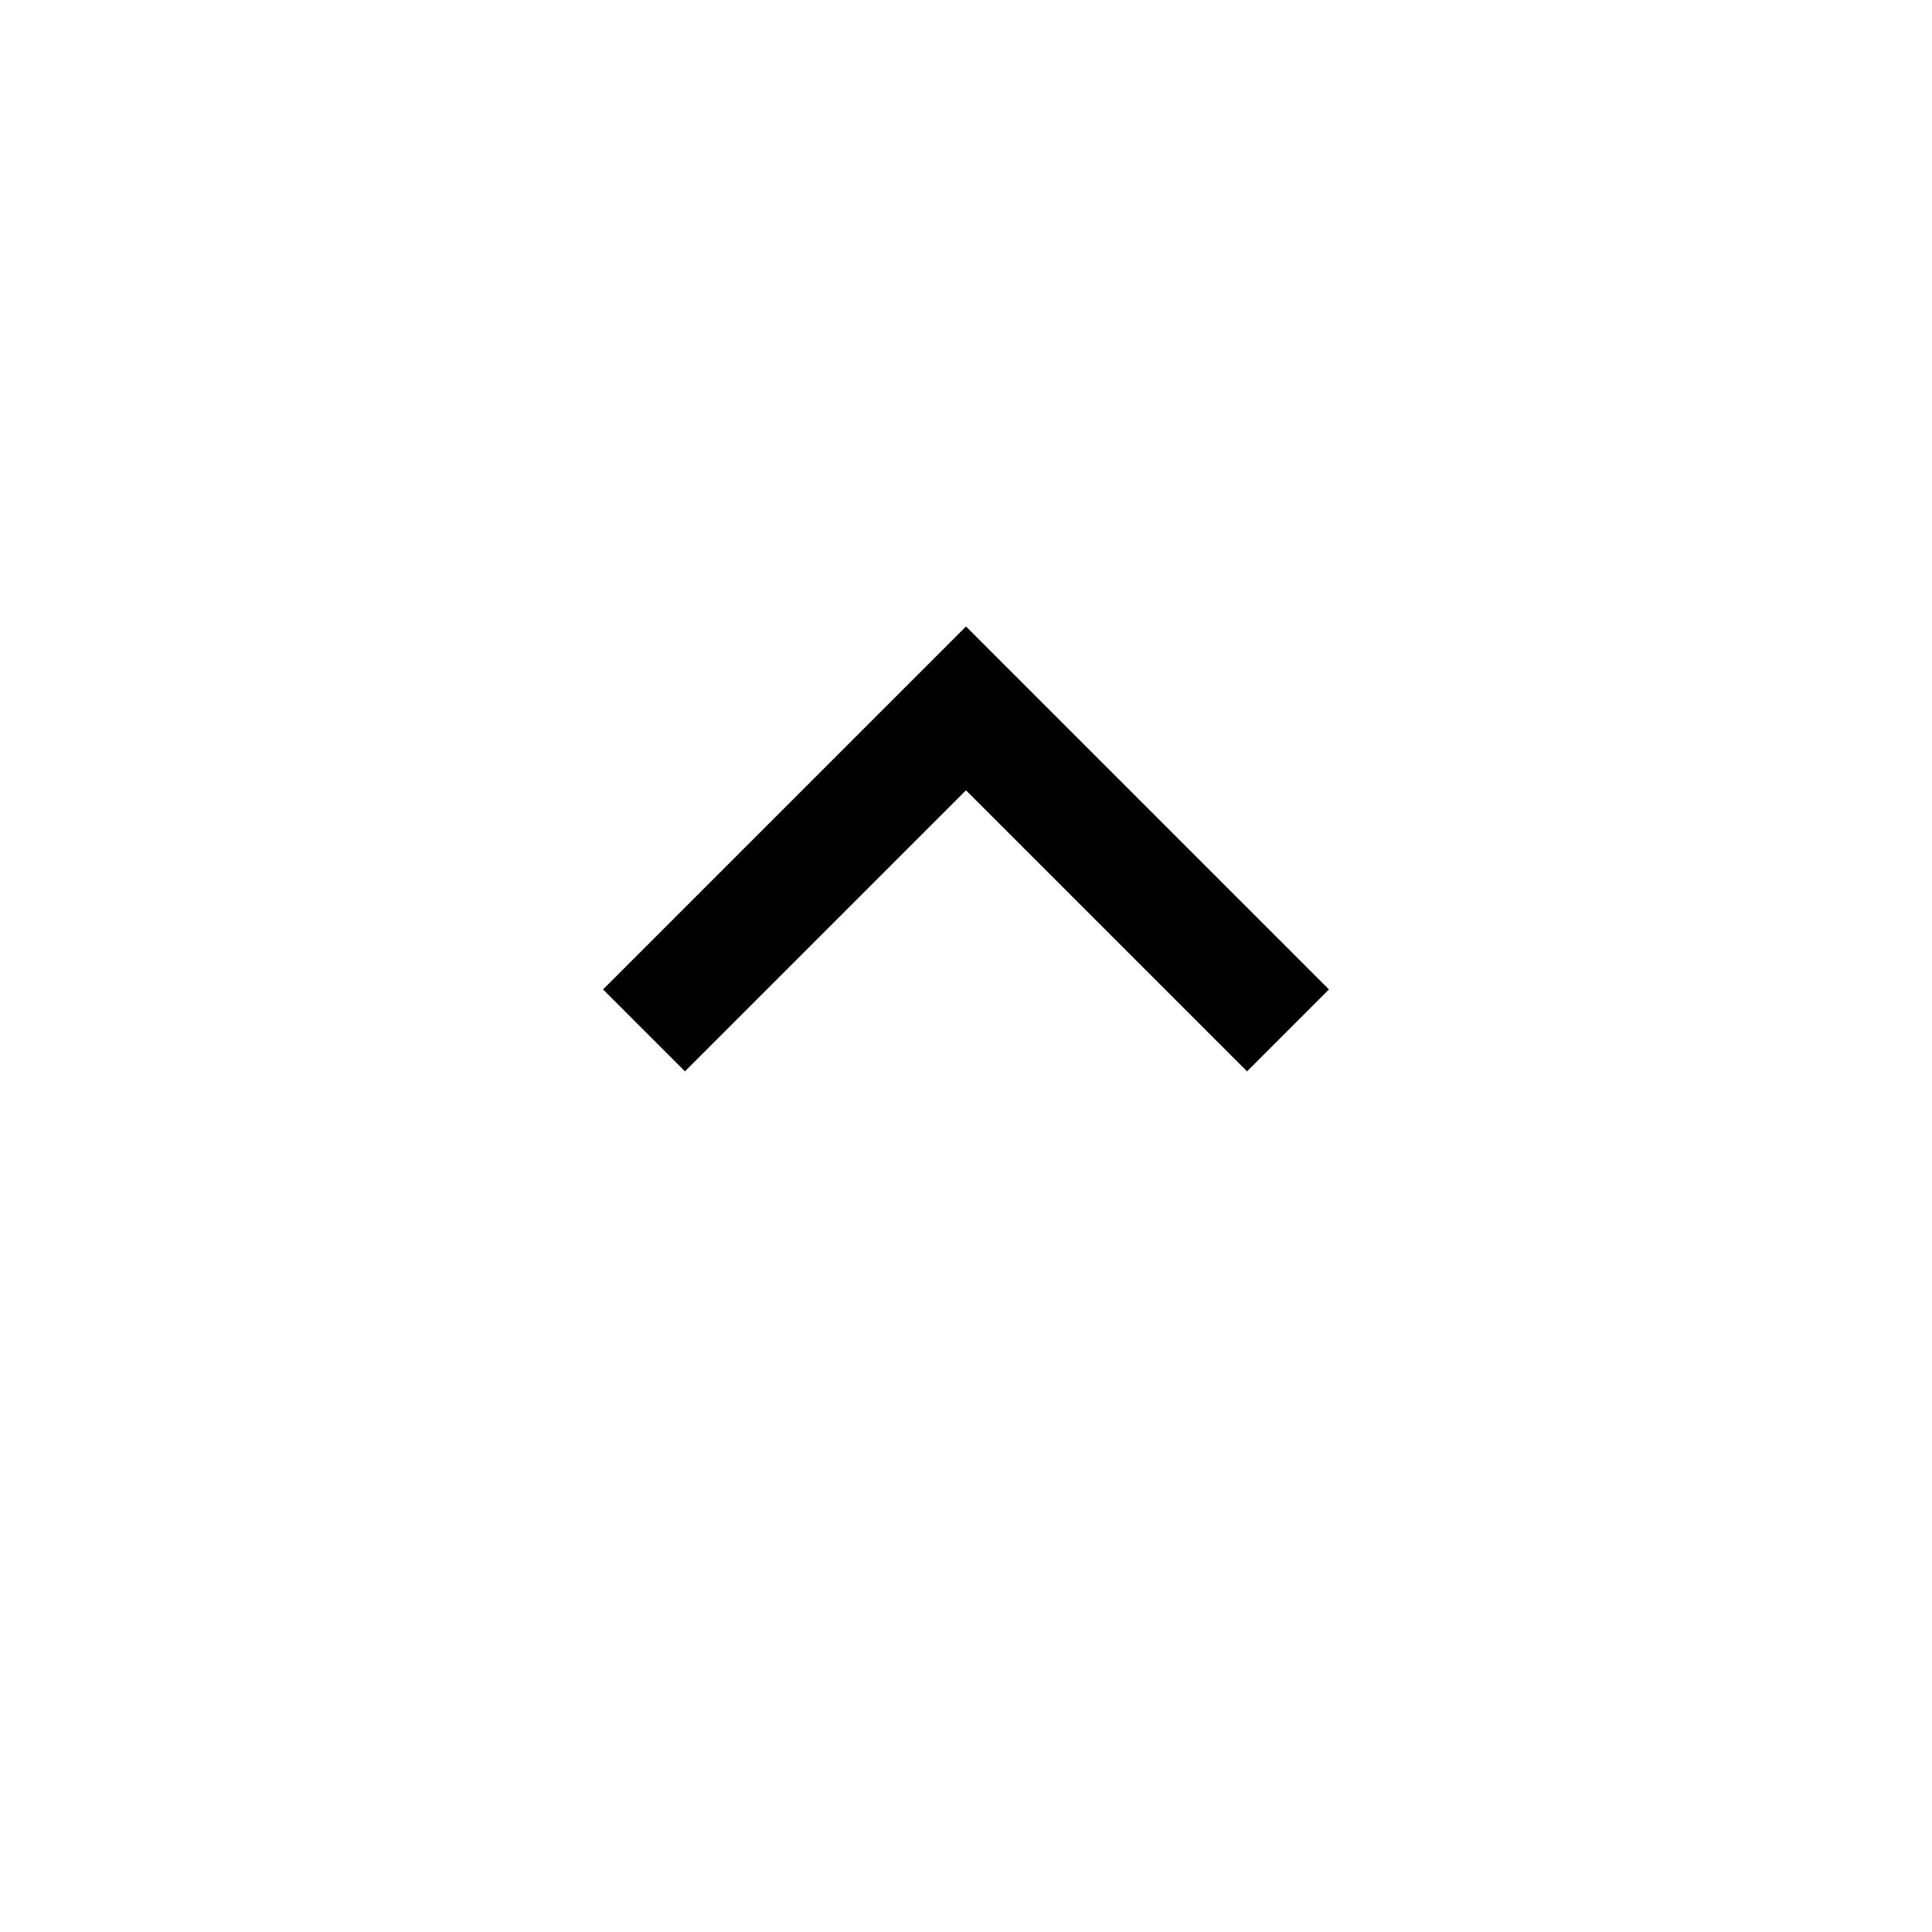
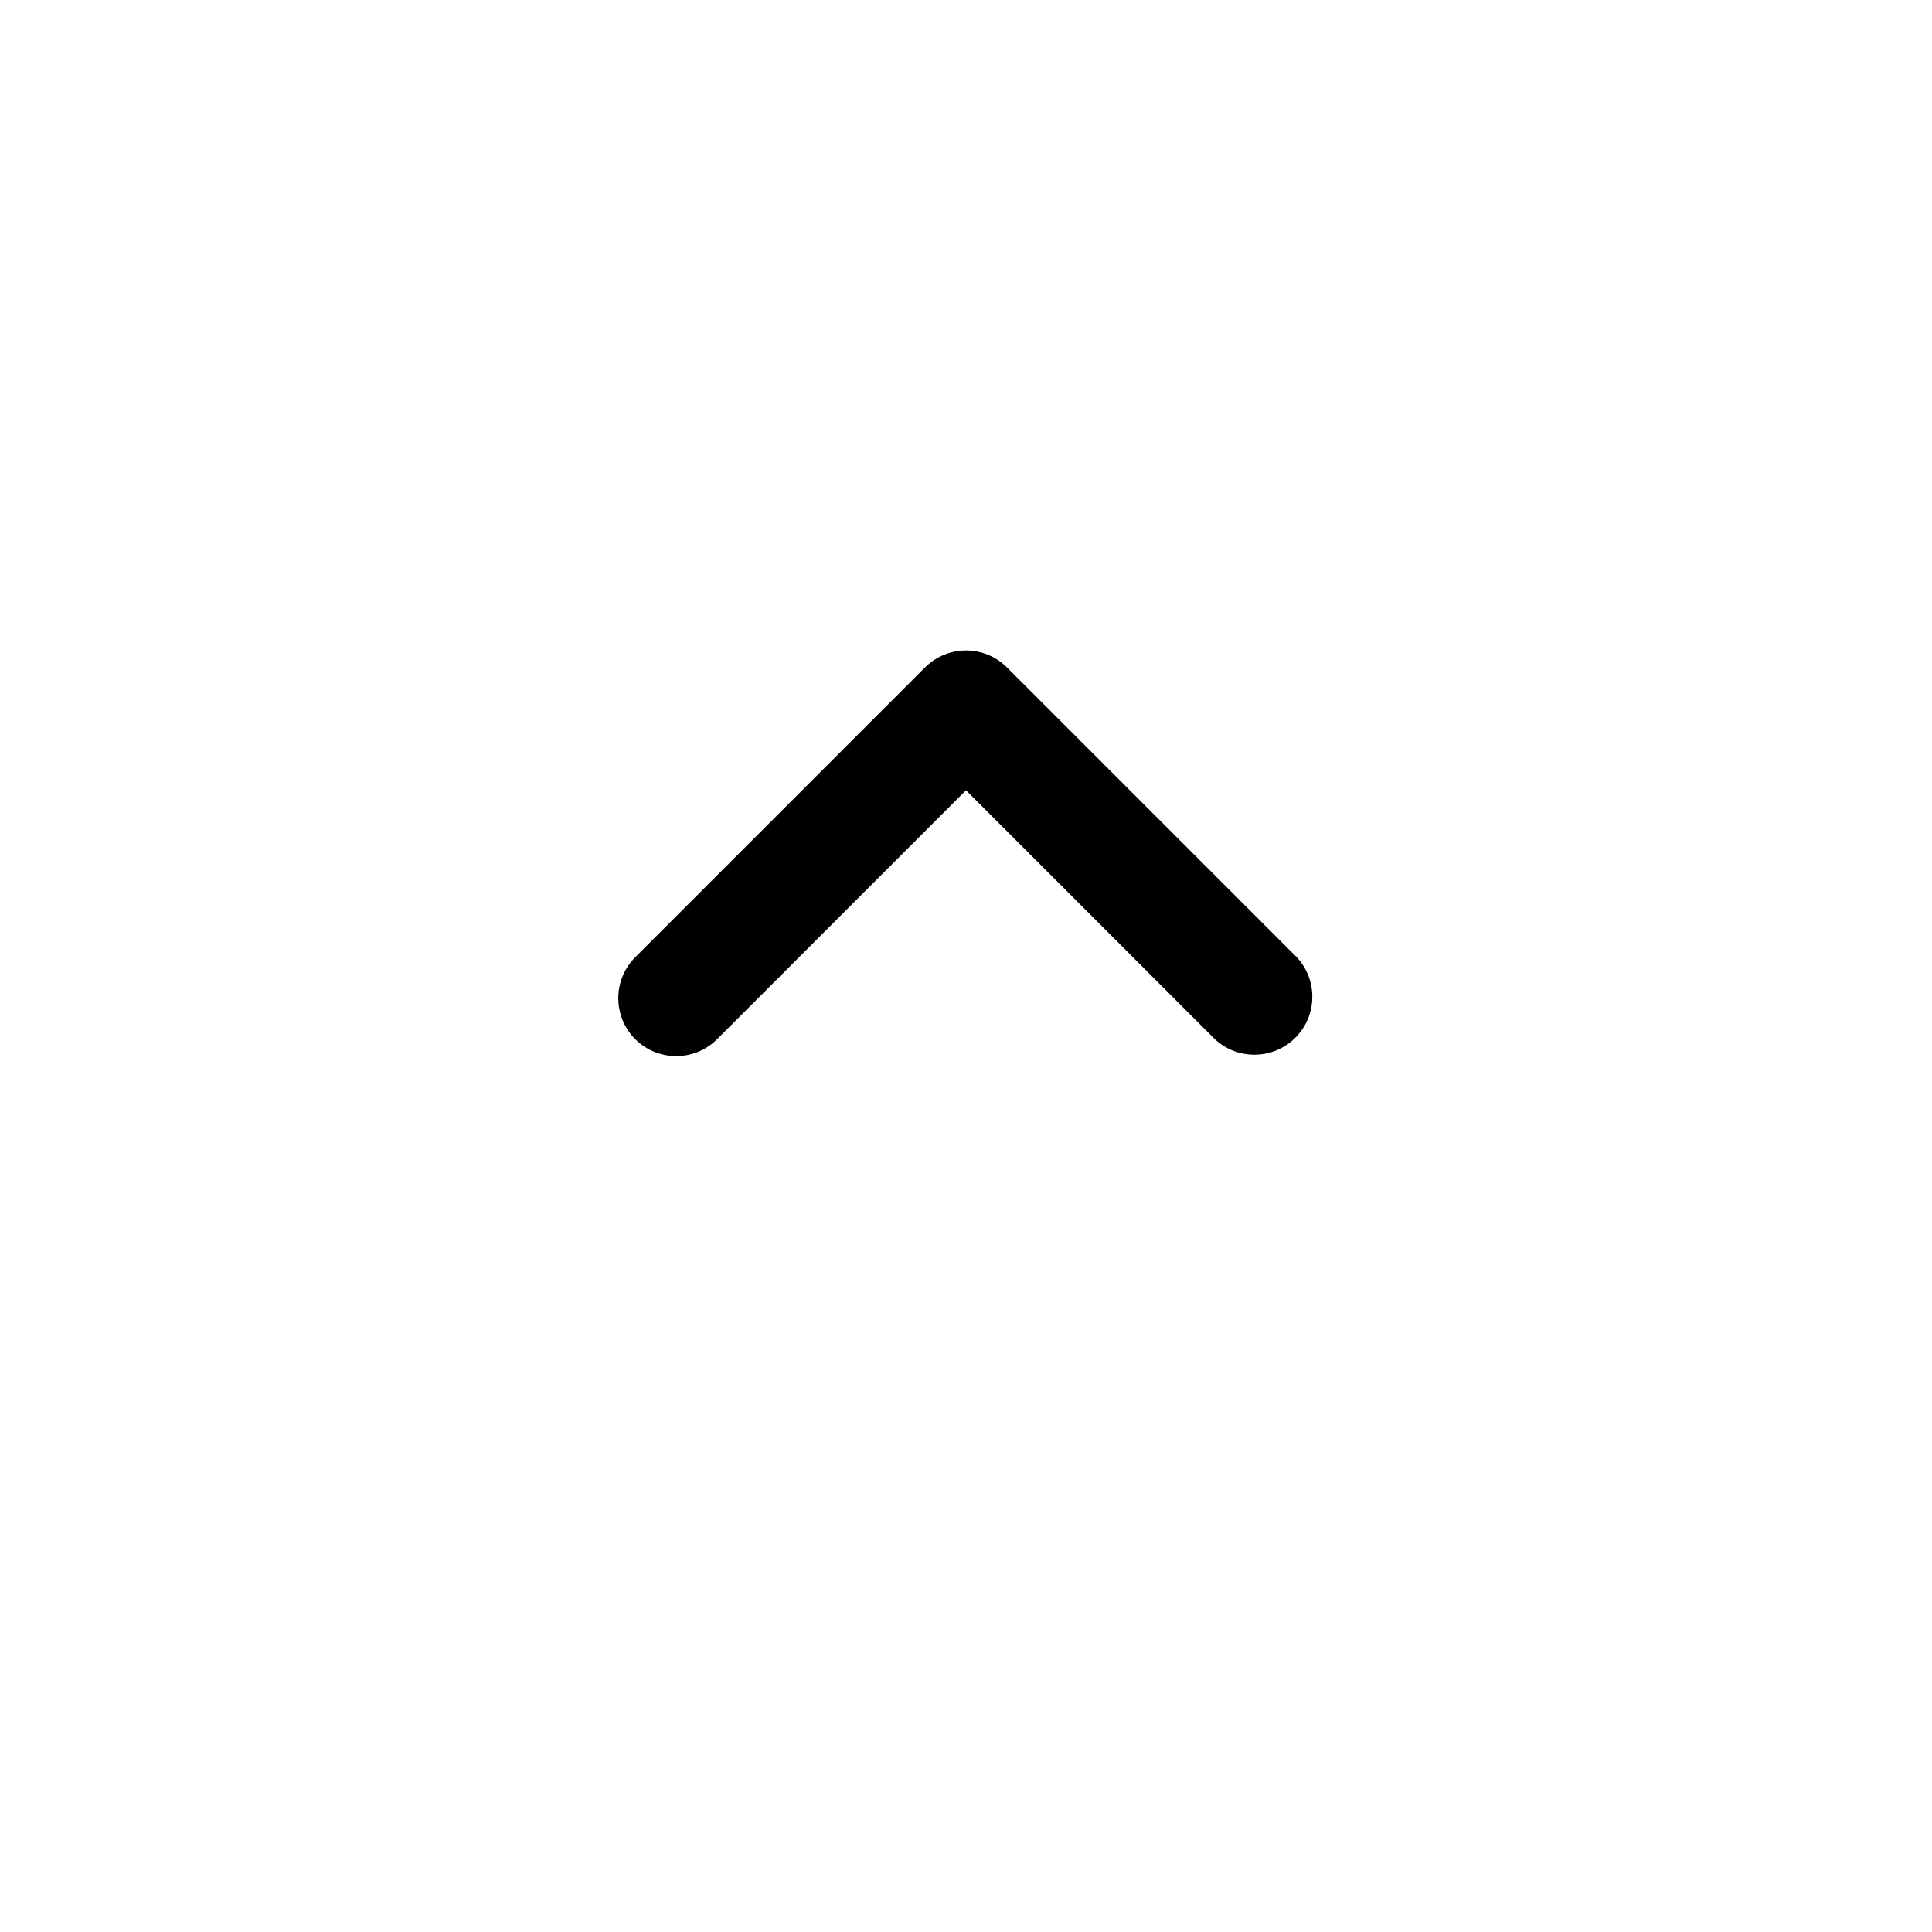
<svg xmlns="http://www.w3.org/2000/svg" width="15" height="15" fill="none">
-   <path fill-rule="evenodd" clip-rule="evenodd" d="M7.5 6.136L5.318 8.318l-.636-.636 2.5-2.5.318-.318.318.318 2.5 2.5-.636.636L7.5 6.136z" fill="currentColor" />
+   <path fill-rule="evenodd" clip-rule="evenodd" d="M4.932 8.068a.45.45 0 010-.636l2.25-2.25a.45.45 0 01.636 0l2.25 2.25a.45.45 0 01-.636.636L7.5 6.136 5.568 8.068a.45.45 0 01-.636 0z" fill="currentColor" />
</svg>
